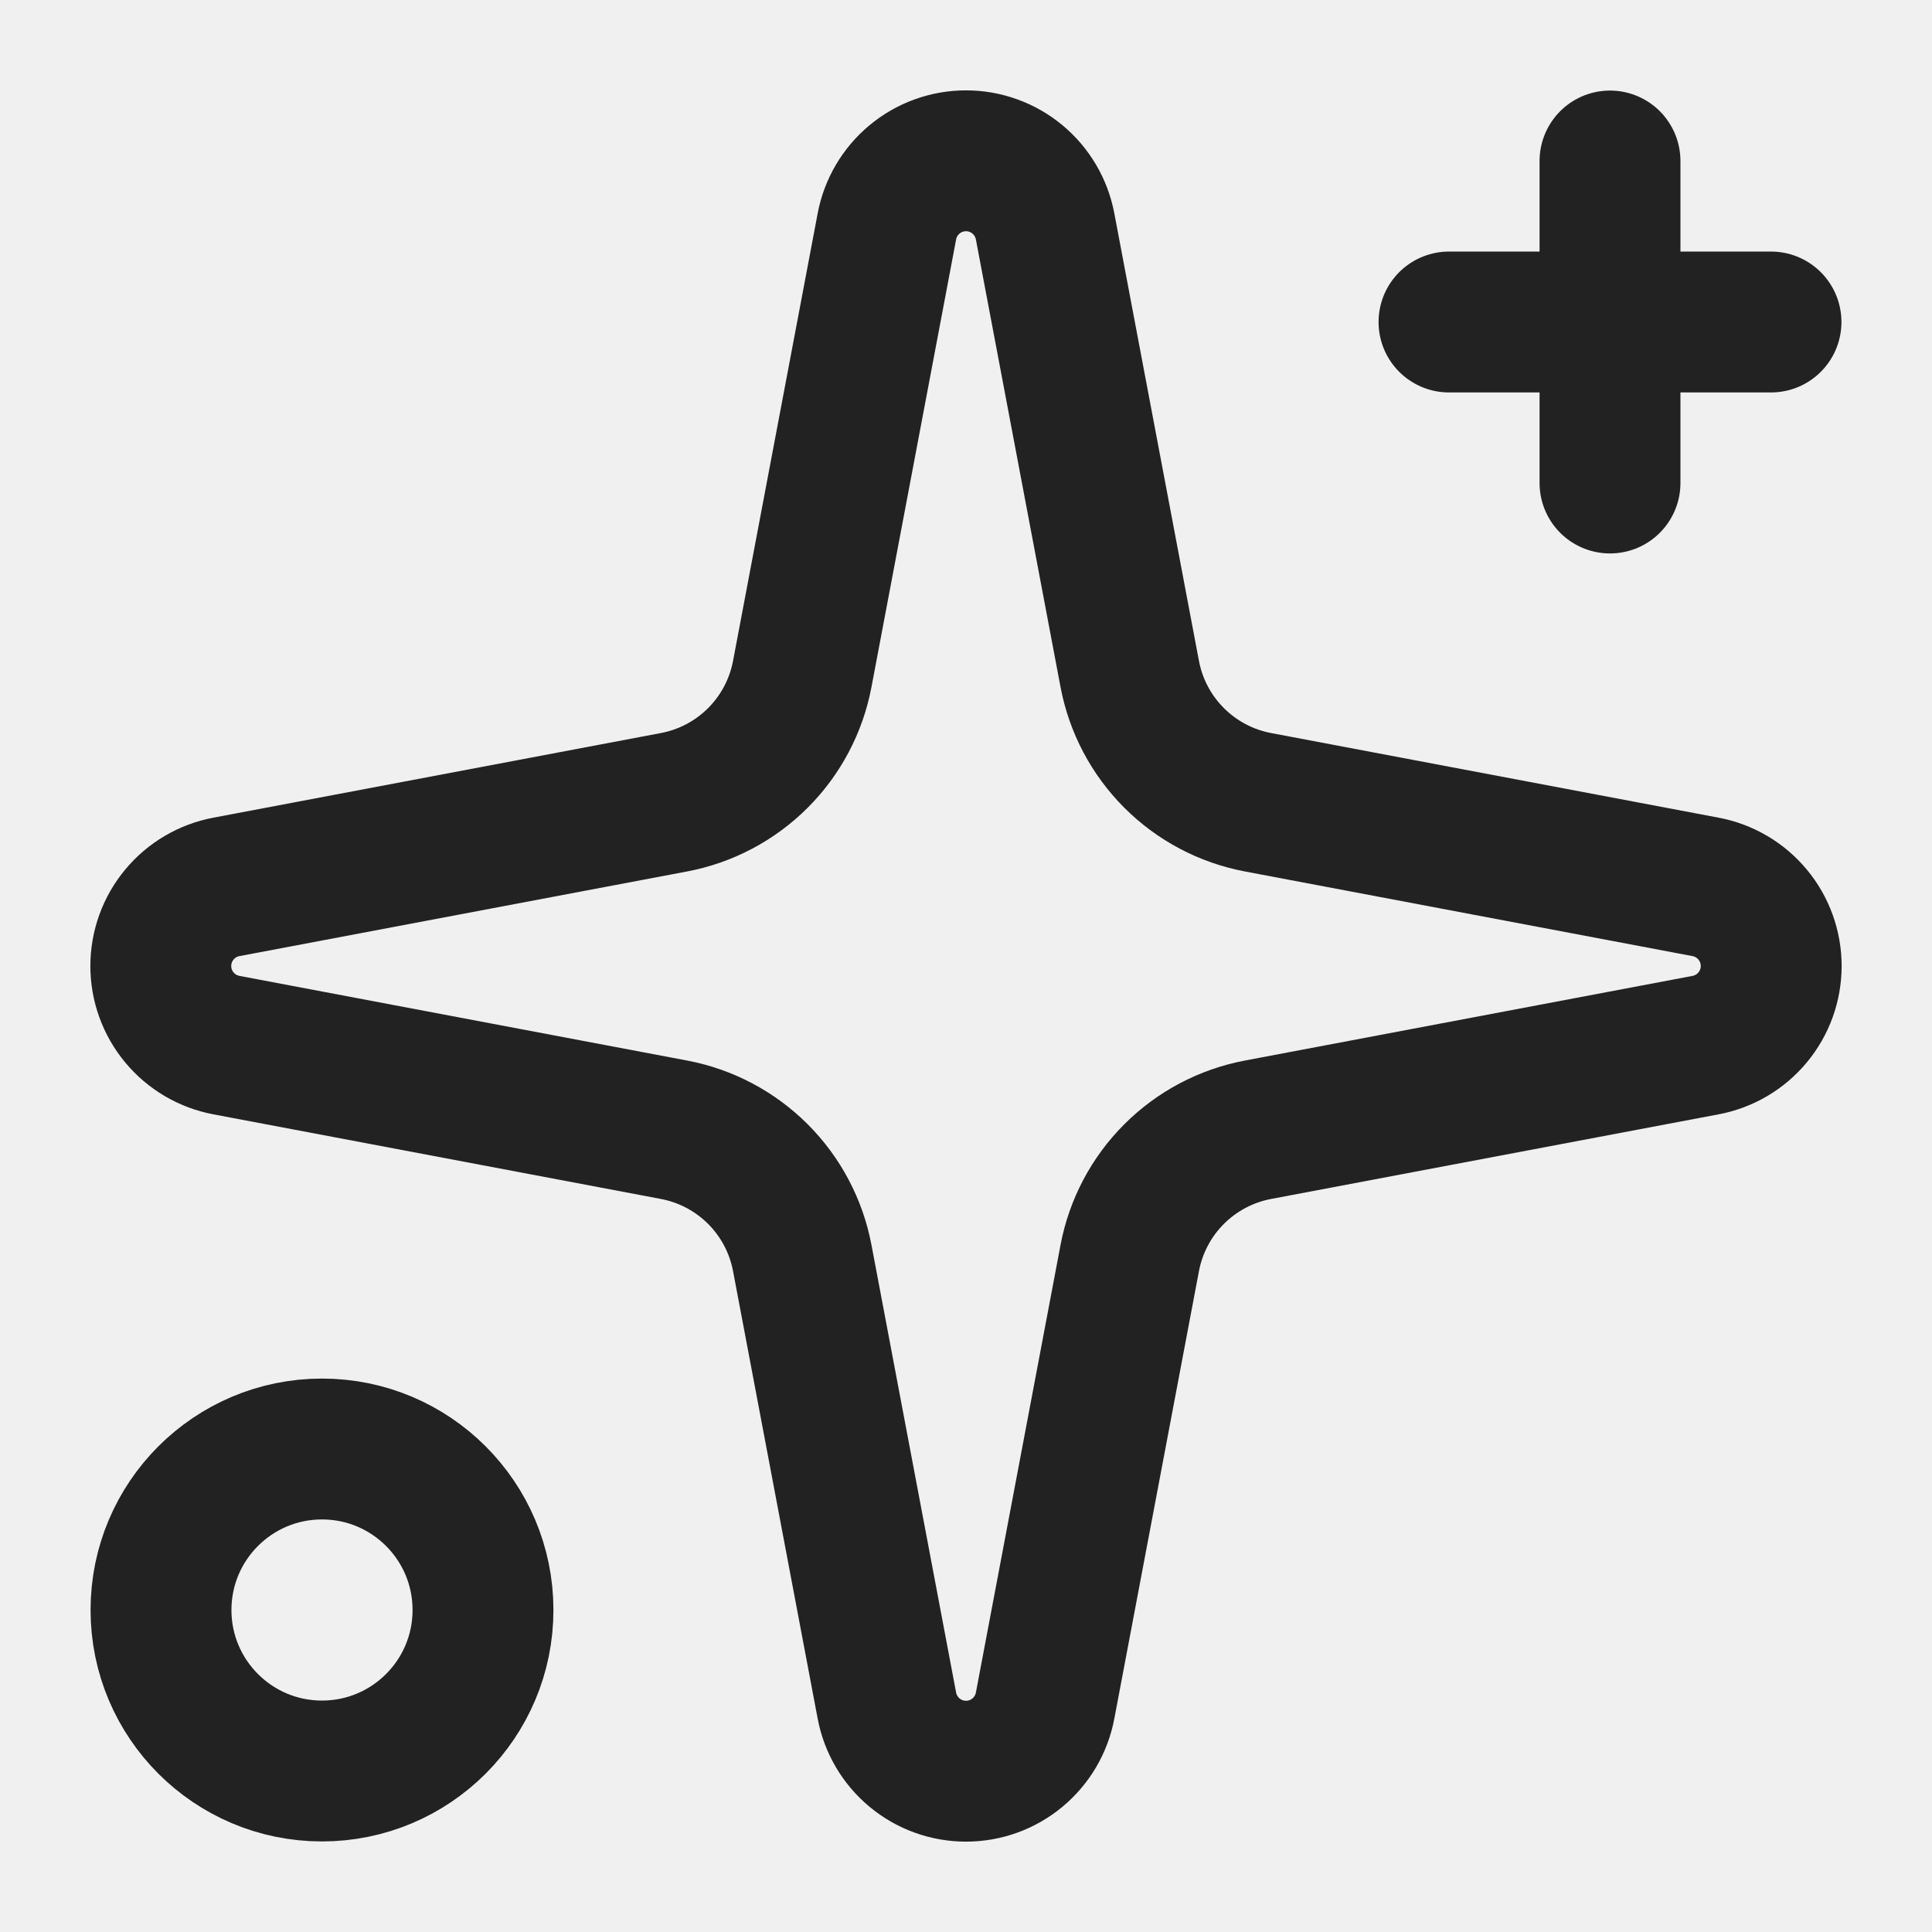
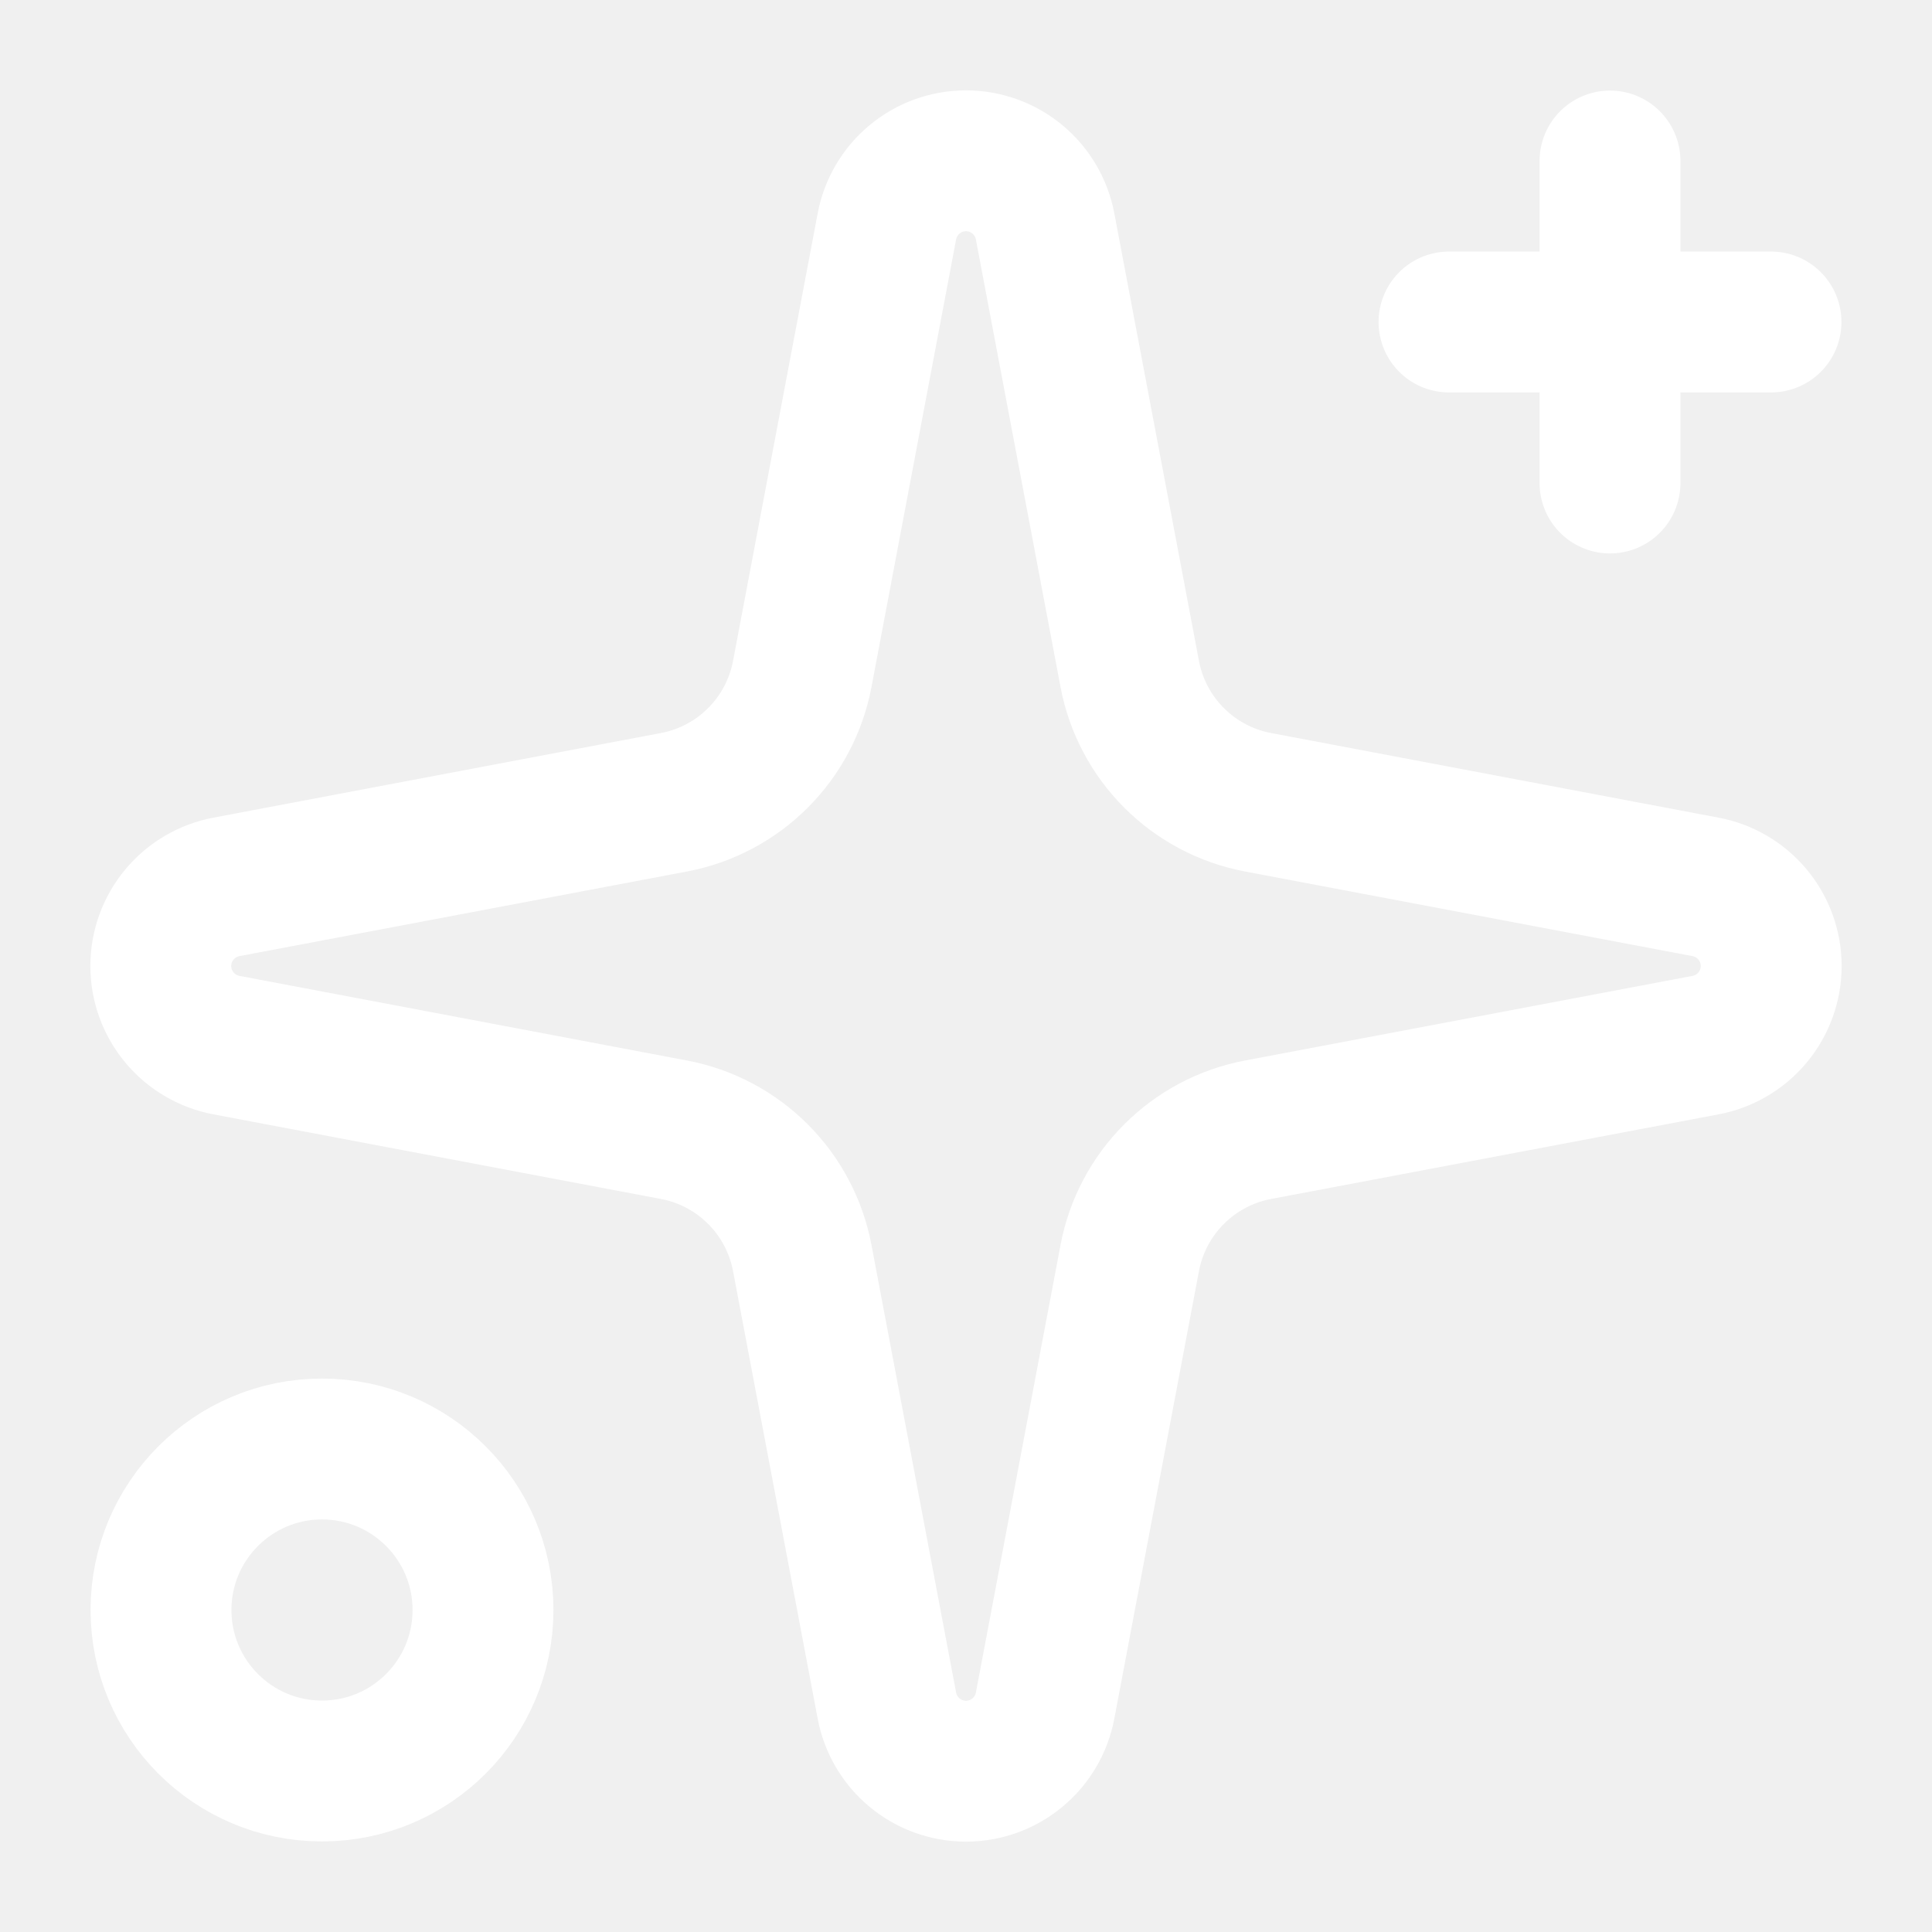
<svg xmlns="http://www.w3.org/2000/svg" width="48" height="48" viewBox="0 0 48 48" fill="none">
-   <path d="M40 4V12M44 8H36M22.034 5.628C22.12 5.169 22.363 4.755 22.722 4.457C23.081 4.158 23.533 3.995 24 3.995C24.467 3.995 24.919 4.158 25.278 4.457C25.637 4.755 25.88 5.169 25.966 5.628L28.068 16.744C28.217 17.534 28.601 18.261 29.17 18.83C29.739 19.399 30.466 19.783 31.256 19.932L42.372 22.034C42.831 22.12 43.245 22.363 43.543 22.722C43.842 23.081 44.005 23.533 44.005 24C44.005 24.467 43.842 24.919 43.543 25.278C43.245 25.637 42.831 25.88 42.372 25.966L31.256 28.068C30.466 28.217 29.739 28.601 29.17 29.17C28.601 29.739 28.217 30.466 28.068 31.256L25.966 42.372C25.88 42.831 25.637 43.245 25.278 43.543C24.919 43.842 24.467 44.005 24 44.005C23.533 44.005 23.081 43.842 22.722 43.543C22.363 43.245 22.12 42.831 22.034 42.372L19.932 31.256C19.783 30.466 19.399 29.739 18.83 29.17C18.261 28.601 17.534 28.217 16.744 28.068L5.628 25.966C5.169 25.88 4.755 25.637 4.457 25.278C4.158 24.919 3.995 24.467 3.995 24C3.995 23.533 4.158 23.081 4.457 22.722C4.755 22.363 5.169 22.12 5.628 22.034L16.744 19.932C17.534 19.783 18.261 19.399 18.83 18.83C19.399 18.261 19.783 17.534 19.932 16.744L22.034 5.628ZM12 40C12 42.209 10.209 44 8 44C5.791 44 4 42.209 4 40C4 37.791 5.791 36 8 36C10.209 36 12 37.791 12 40Z" stroke="#222222" stroke-width="3.5" stroke-linecap="round" stroke-linejoin="round" />
+   <path d="M40 4V12M44 8H36M22.034 5.628C22.12 5.169 22.363 4.755 22.722 4.457C23.081 4.158 23.533 3.995 24 3.995C24.467 3.995 24.919 4.158 25.278 4.457C25.637 4.755 25.88 5.169 25.966 5.628L28.068 16.744C28.217 17.534 28.601 18.261 29.17 18.83C29.739 19.399 30.466 19.783 31.256 19.932L42.372 22.034C42.831 22.12 43.245 22.363 43.543 22.722C43.842 23.081 44.005 23.533 44.005 24C44.005 24.467 43.842 24.919 43.543 25.278C43.245 25.637 42.831 25.88 42.372 25.966L31.256 28.068C30.466 28.217 29.739 28.601 29.17 29.17C28.601 29.739 28.217 30.466 28.068 31.256L25.966 42.372C25.88 42.831 25.637 43.245 25.278 43.543C24.919 43.842 24.467 44.005 24 44.005C23.533 44.005 23.081 43.842 22.722 43.543C22.363 43.245 22.12 42.831 22.034 42.372L19.932 31.256C19.783 30.466 19.399 29.739 18.83 29.17C18.261 28.601 17.534 28.217 16.744 28.068L5.628 25.966C5.169 25.88 4.755 25.637 4.457 25.278C4.158 24.919 3.995 24.467 3.995 24C3.995 23.533 4.158 23.081 4.457 22.722C4.755 22.363 5.169 22.12 5.628 22.034L16.744 19.932C17.534 19.783 18.261 19.399 18.83 18.83C19.399 18.261 19.783 17.534 19.932 16.744L22.034 5.628ZM12 40C12 42.209 10.209 44 8 44C5.791 44 4 42.209 4 40C4 37.791 5.791 36 8 36C10.209 36 12 37.791 12 40Z" stroke="white" stroke-width="3.5" stroke-linecap="round" stroke-linejoin="round" />
</svg>
